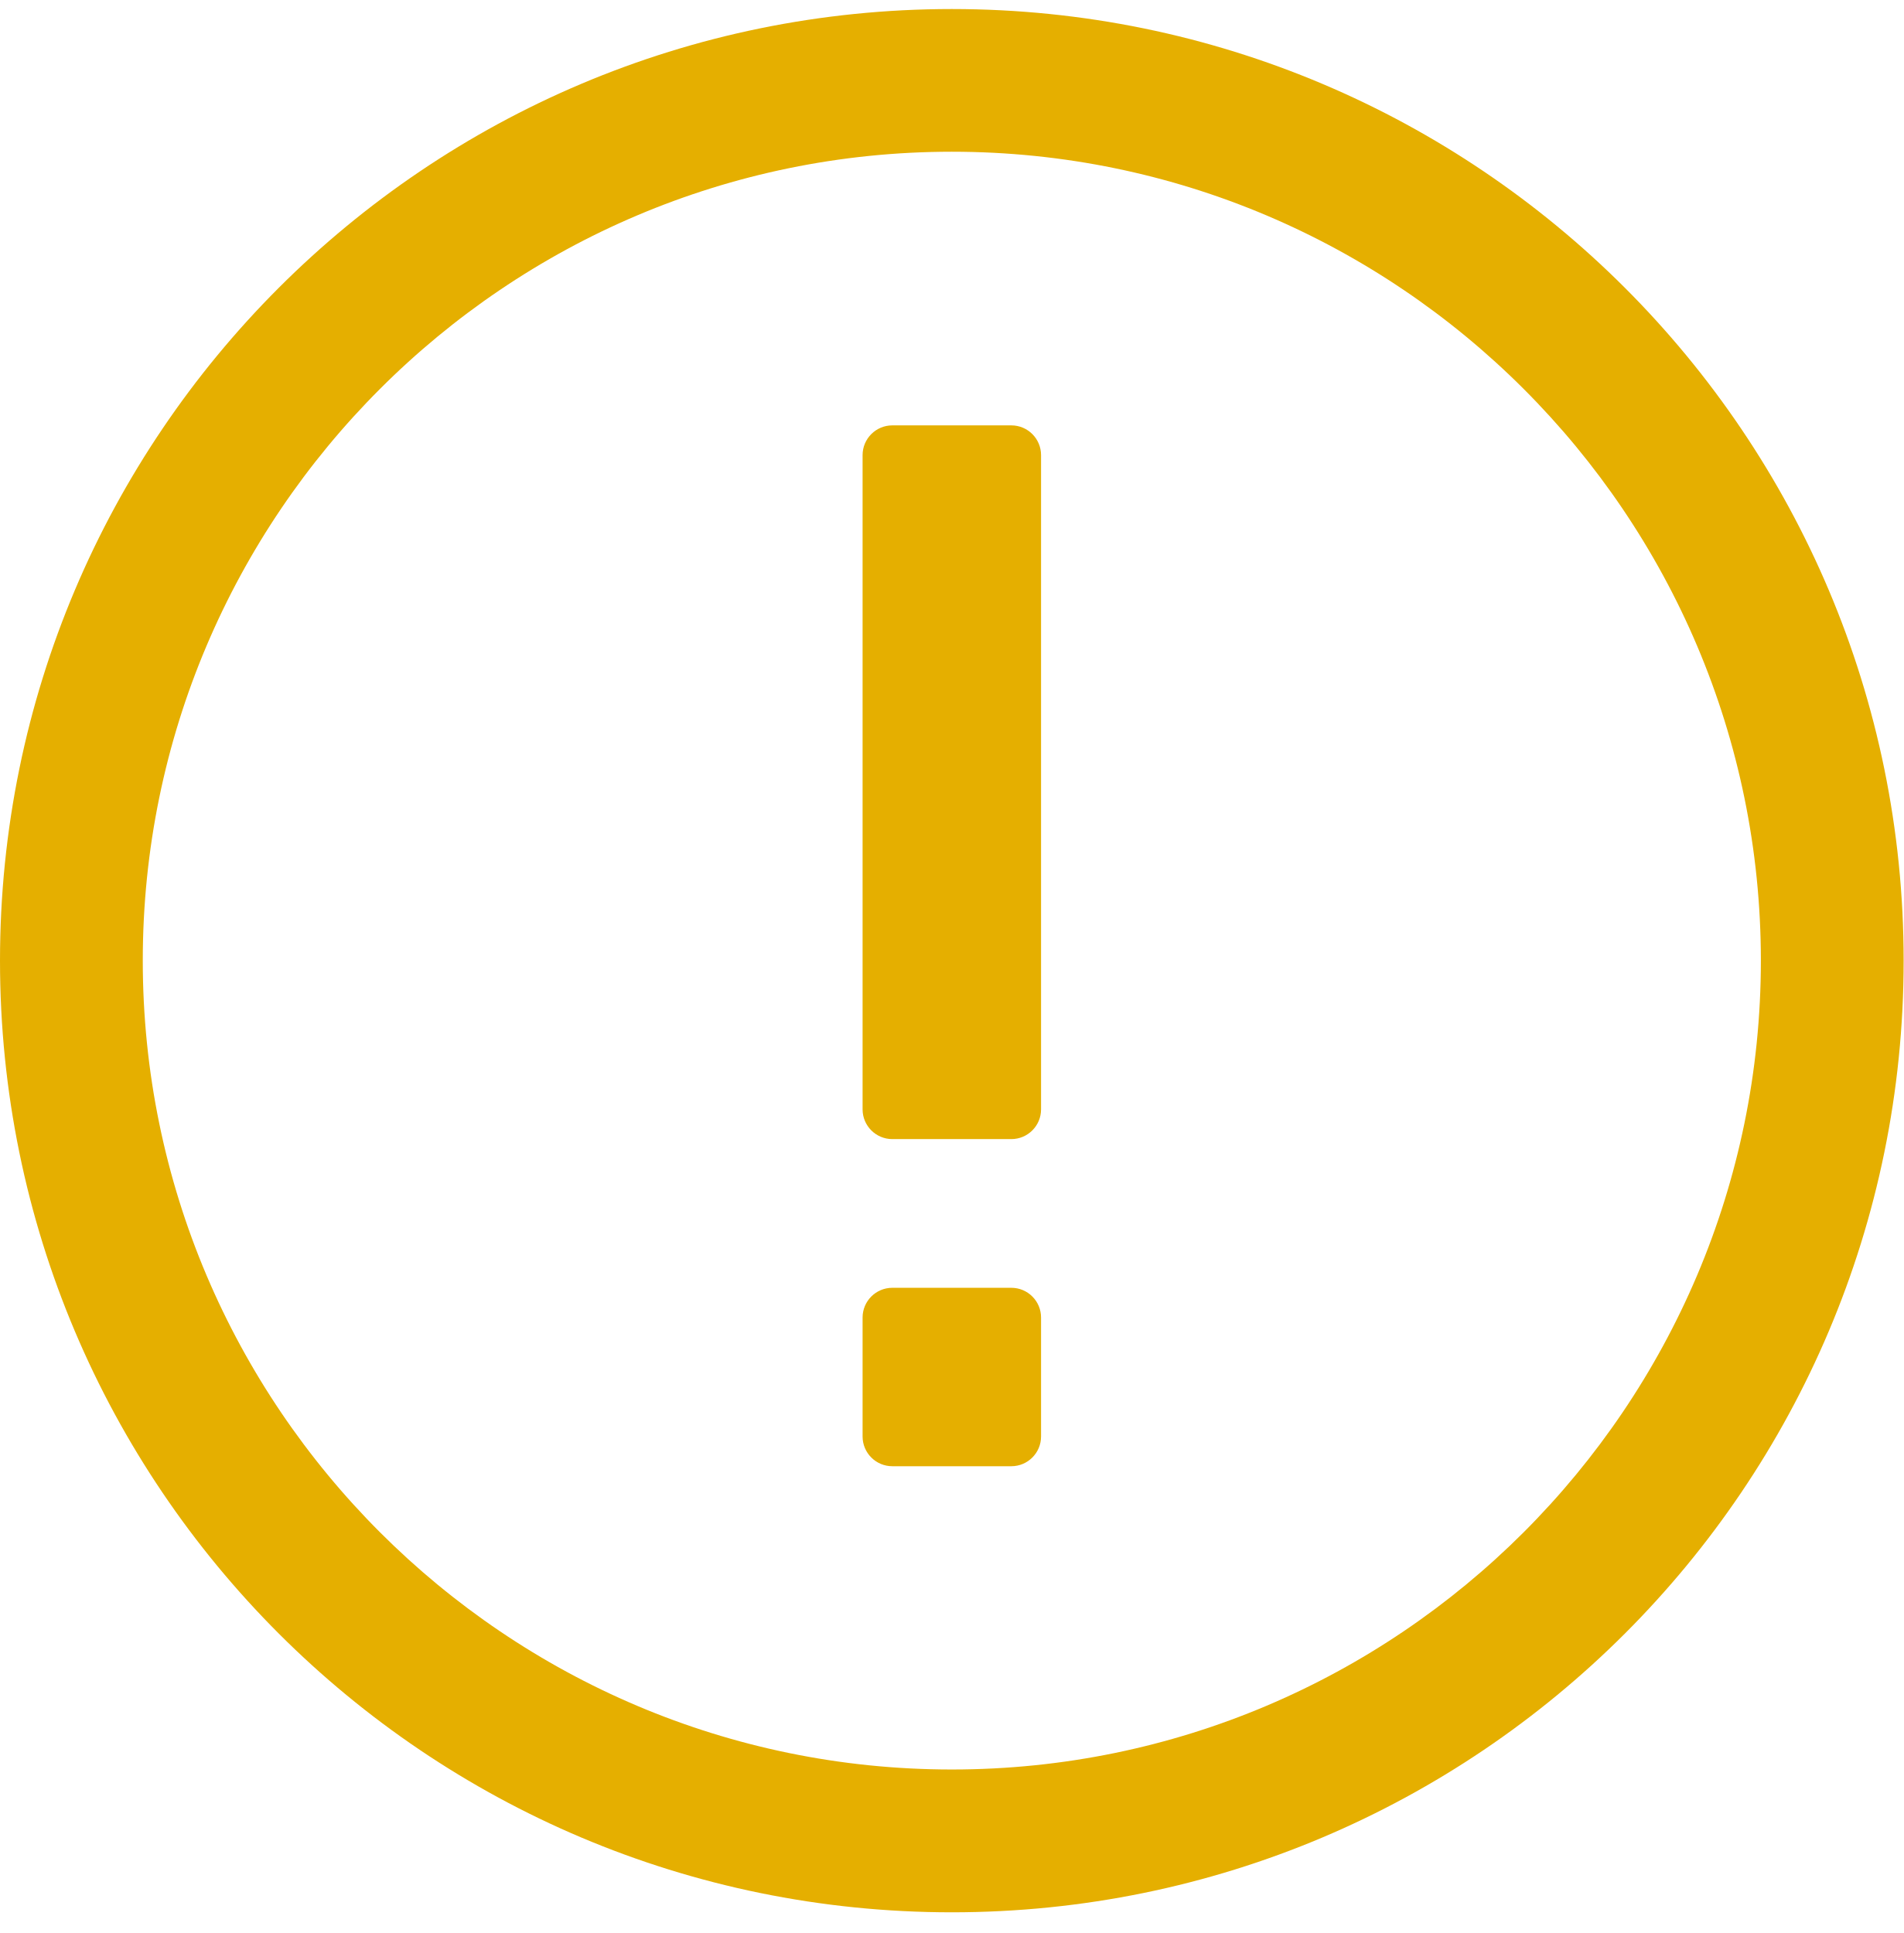
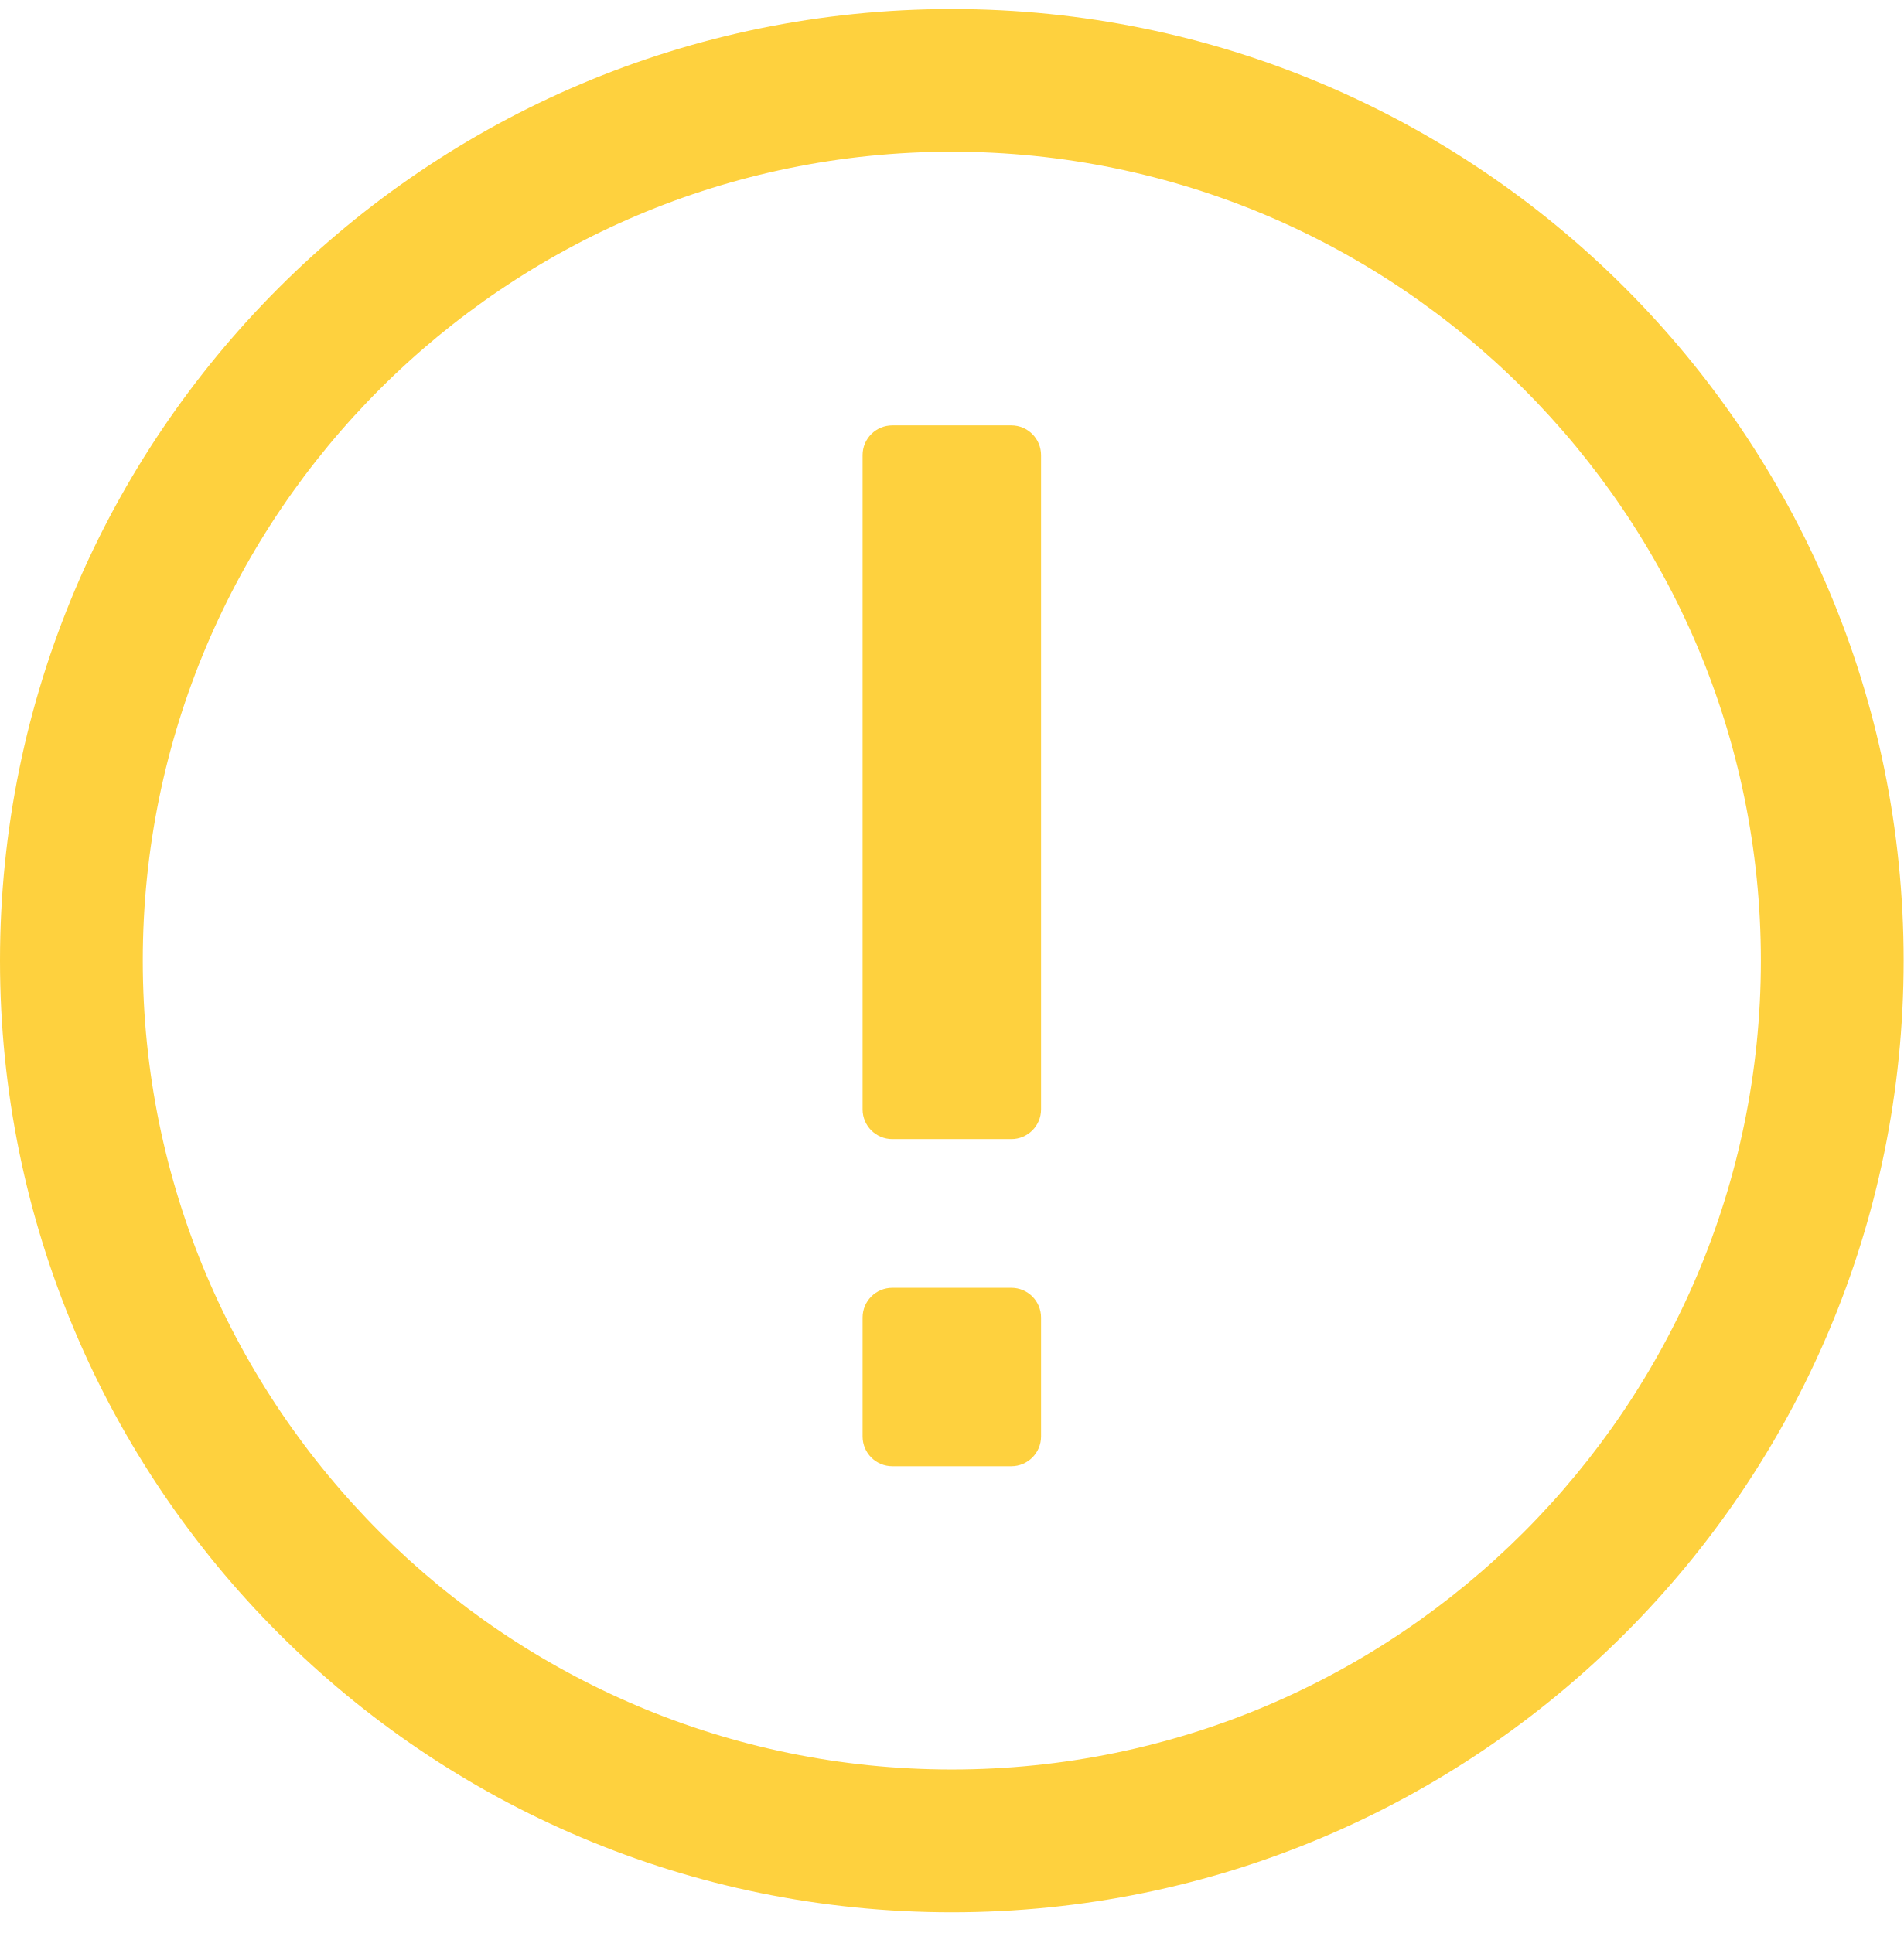
<svg xmlns="http://www.w3.org/2000/svg" width="64" height="65" viewBox="0 0 64 65" fill="none">
-   <path fill-rule="evenodd" clip-rule="evenodd" d="M32 59.502C17.002 59.502 4.8 47.3 4.8 32.301C4.8 17.303 17.002 5.102 32 5.102C46.998 5.102 59.2 17.303 59.2 32.301C59.2 47.3 46.998 59.502 32 59.502ZM32 0.304C14.328 0.304 0 14.632 0 32.304C0 49.978 14.328 64.304 32 64.304C49.674 64.304 64 49.978 64 32.304C64 14.632 49.674 0.304 32 0.304Z" fill="#E5AF00" />
-   <rect x="29" y="14.304" width="6" height="24" rx="1" fill="#E5AF00" />
-   <rect x="29" y="43.304" width="6" height="6" rx="1" fill="#E5AF00" />
+   <path fill-rule="evenodd" clip-rule="evenodd" d="M32 59.502C17.002 59.502 4.8 47.3 4.8 32.301C4.8 17.303 17.002 5.102 32 5.102C46.998 5.102 59.2 17.303 59.2 32.301C59.2 47.3 46.998 59.502 32 59.502ZM32 0.304C14.328 0.304 0 14.632 0 32.304C0 49.978 14.328 64.304 32 64.304C49.674 64.304 64 49.978 64 32.304C64 14.632 49.674 0.304 32 0.304Z" fill="#FED13E" />
+   <rect x="29" y="14.304" width="6" height="24" rx="1" fill="#FED13E" />
+   <rect x="29" y="43.304" width="6" height="6" rx="1" fill="#FED13E" />
</svg>
